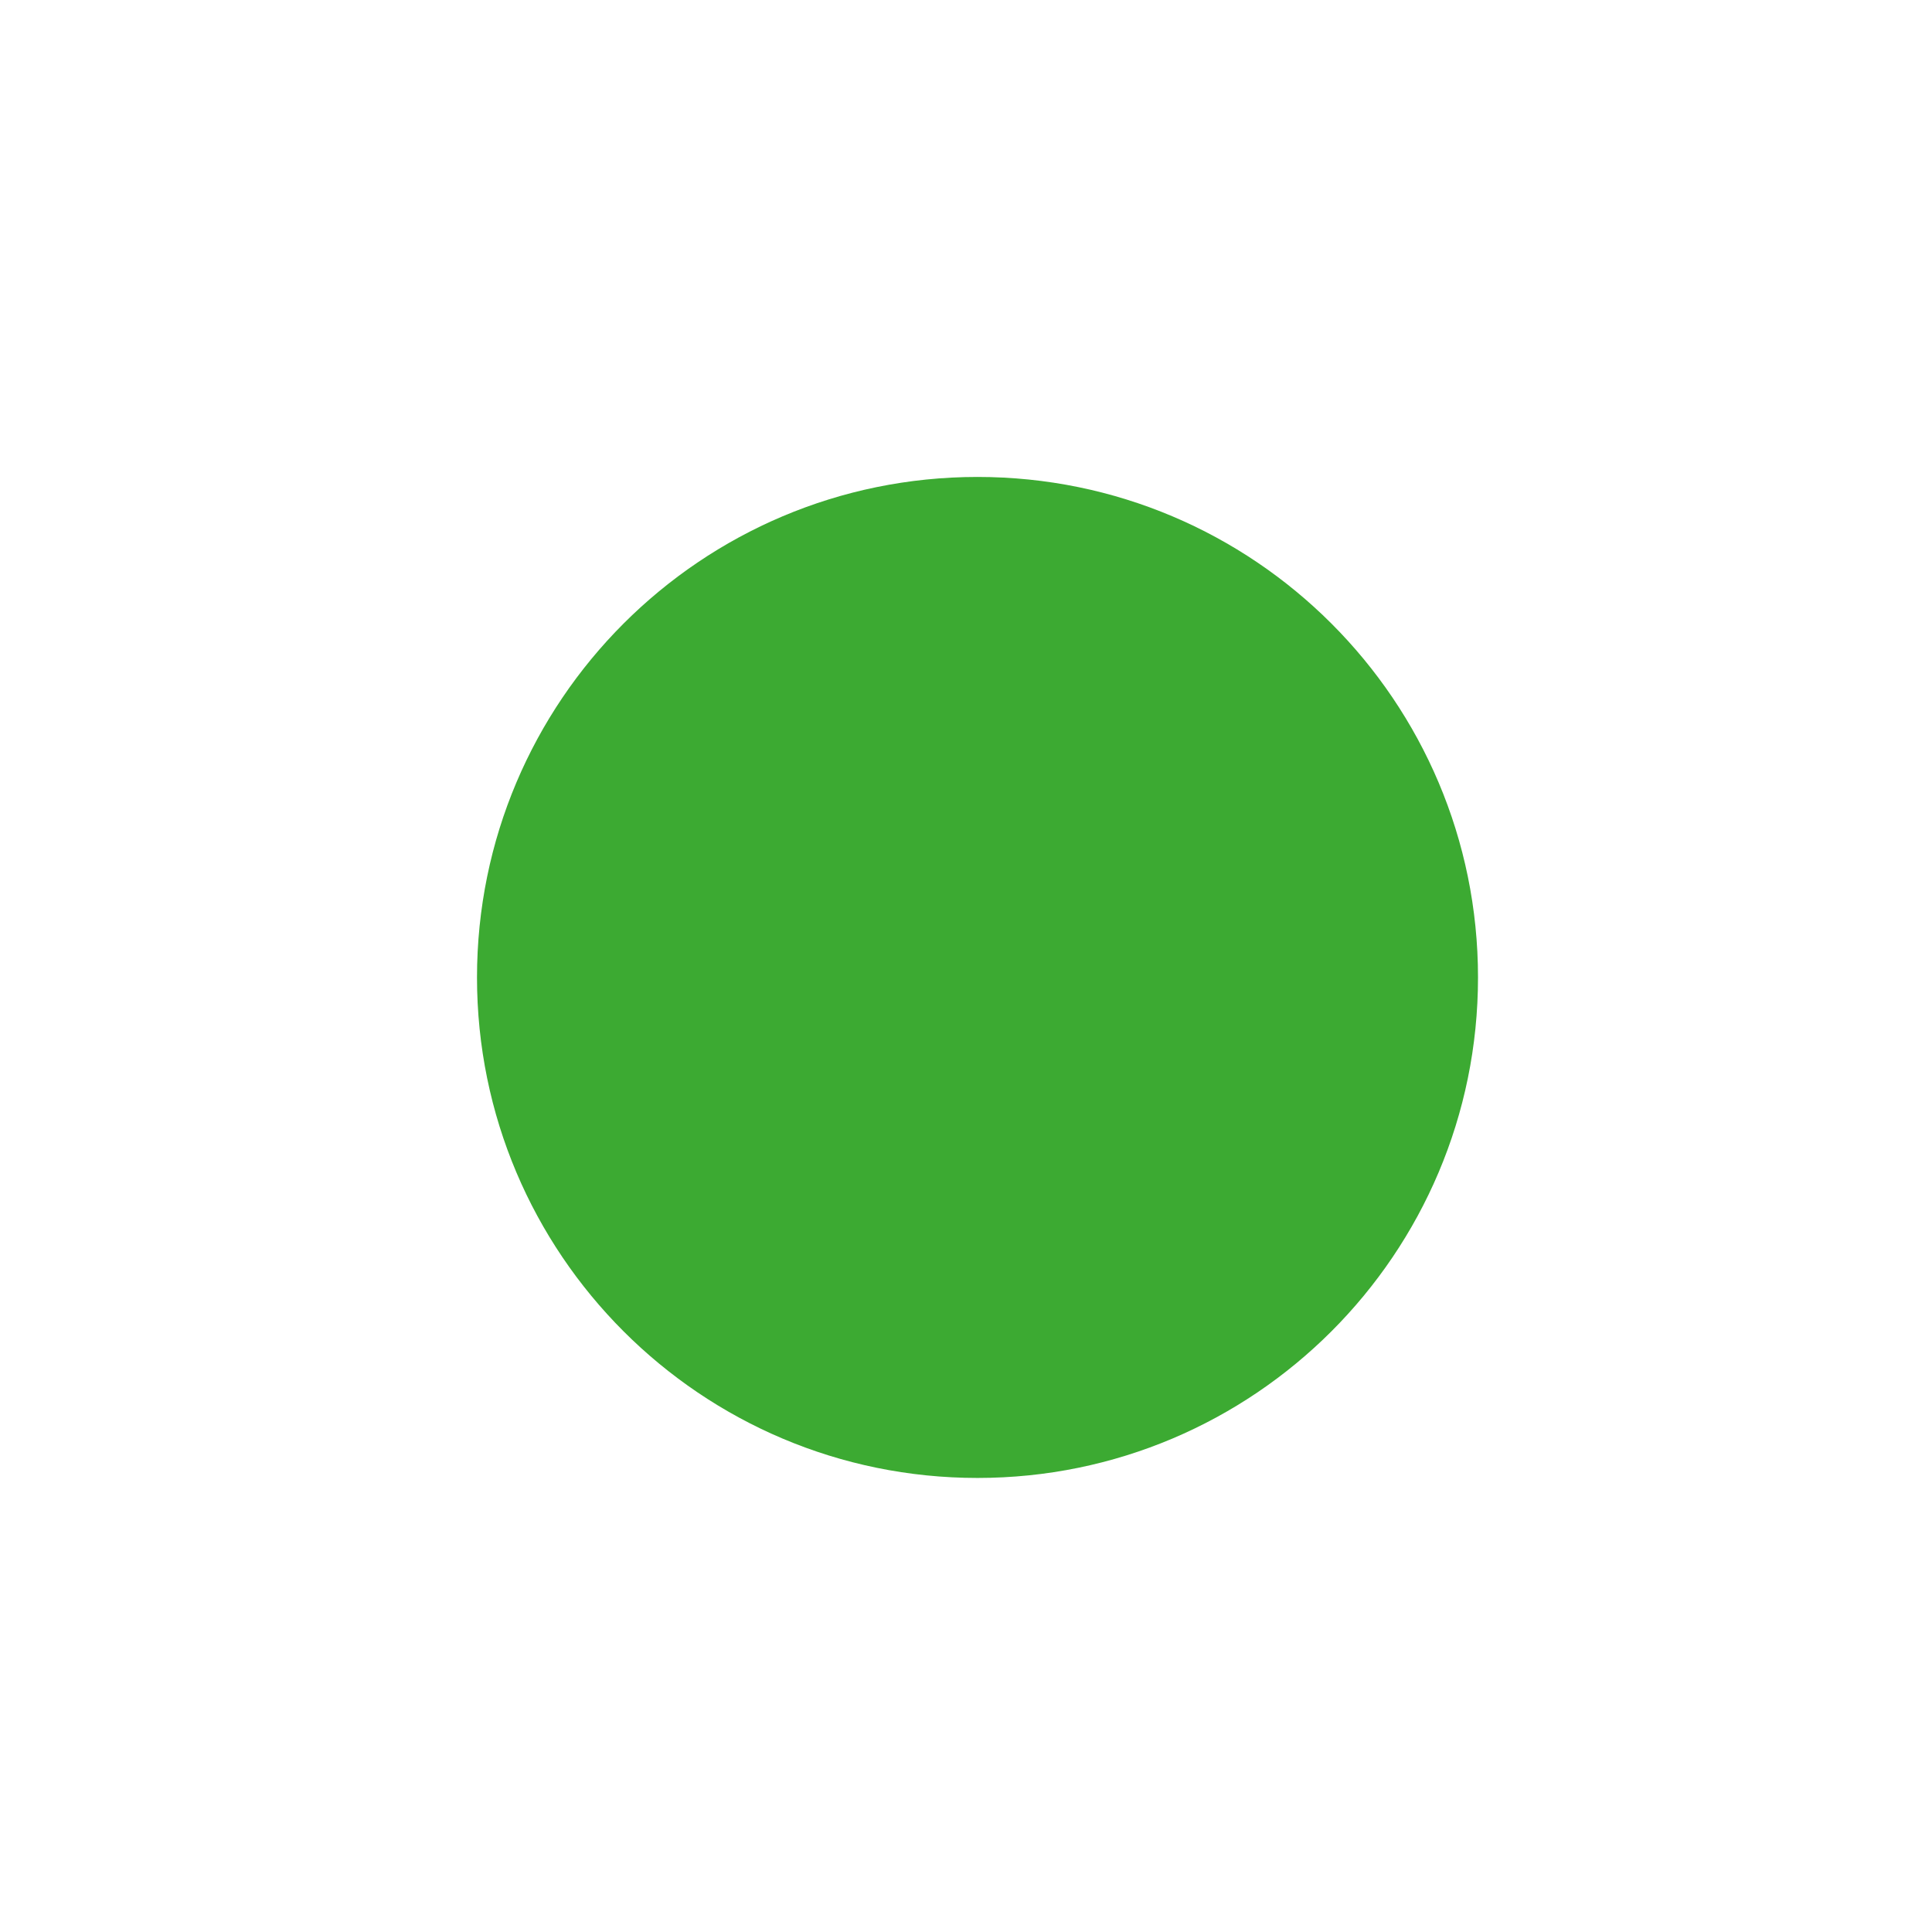
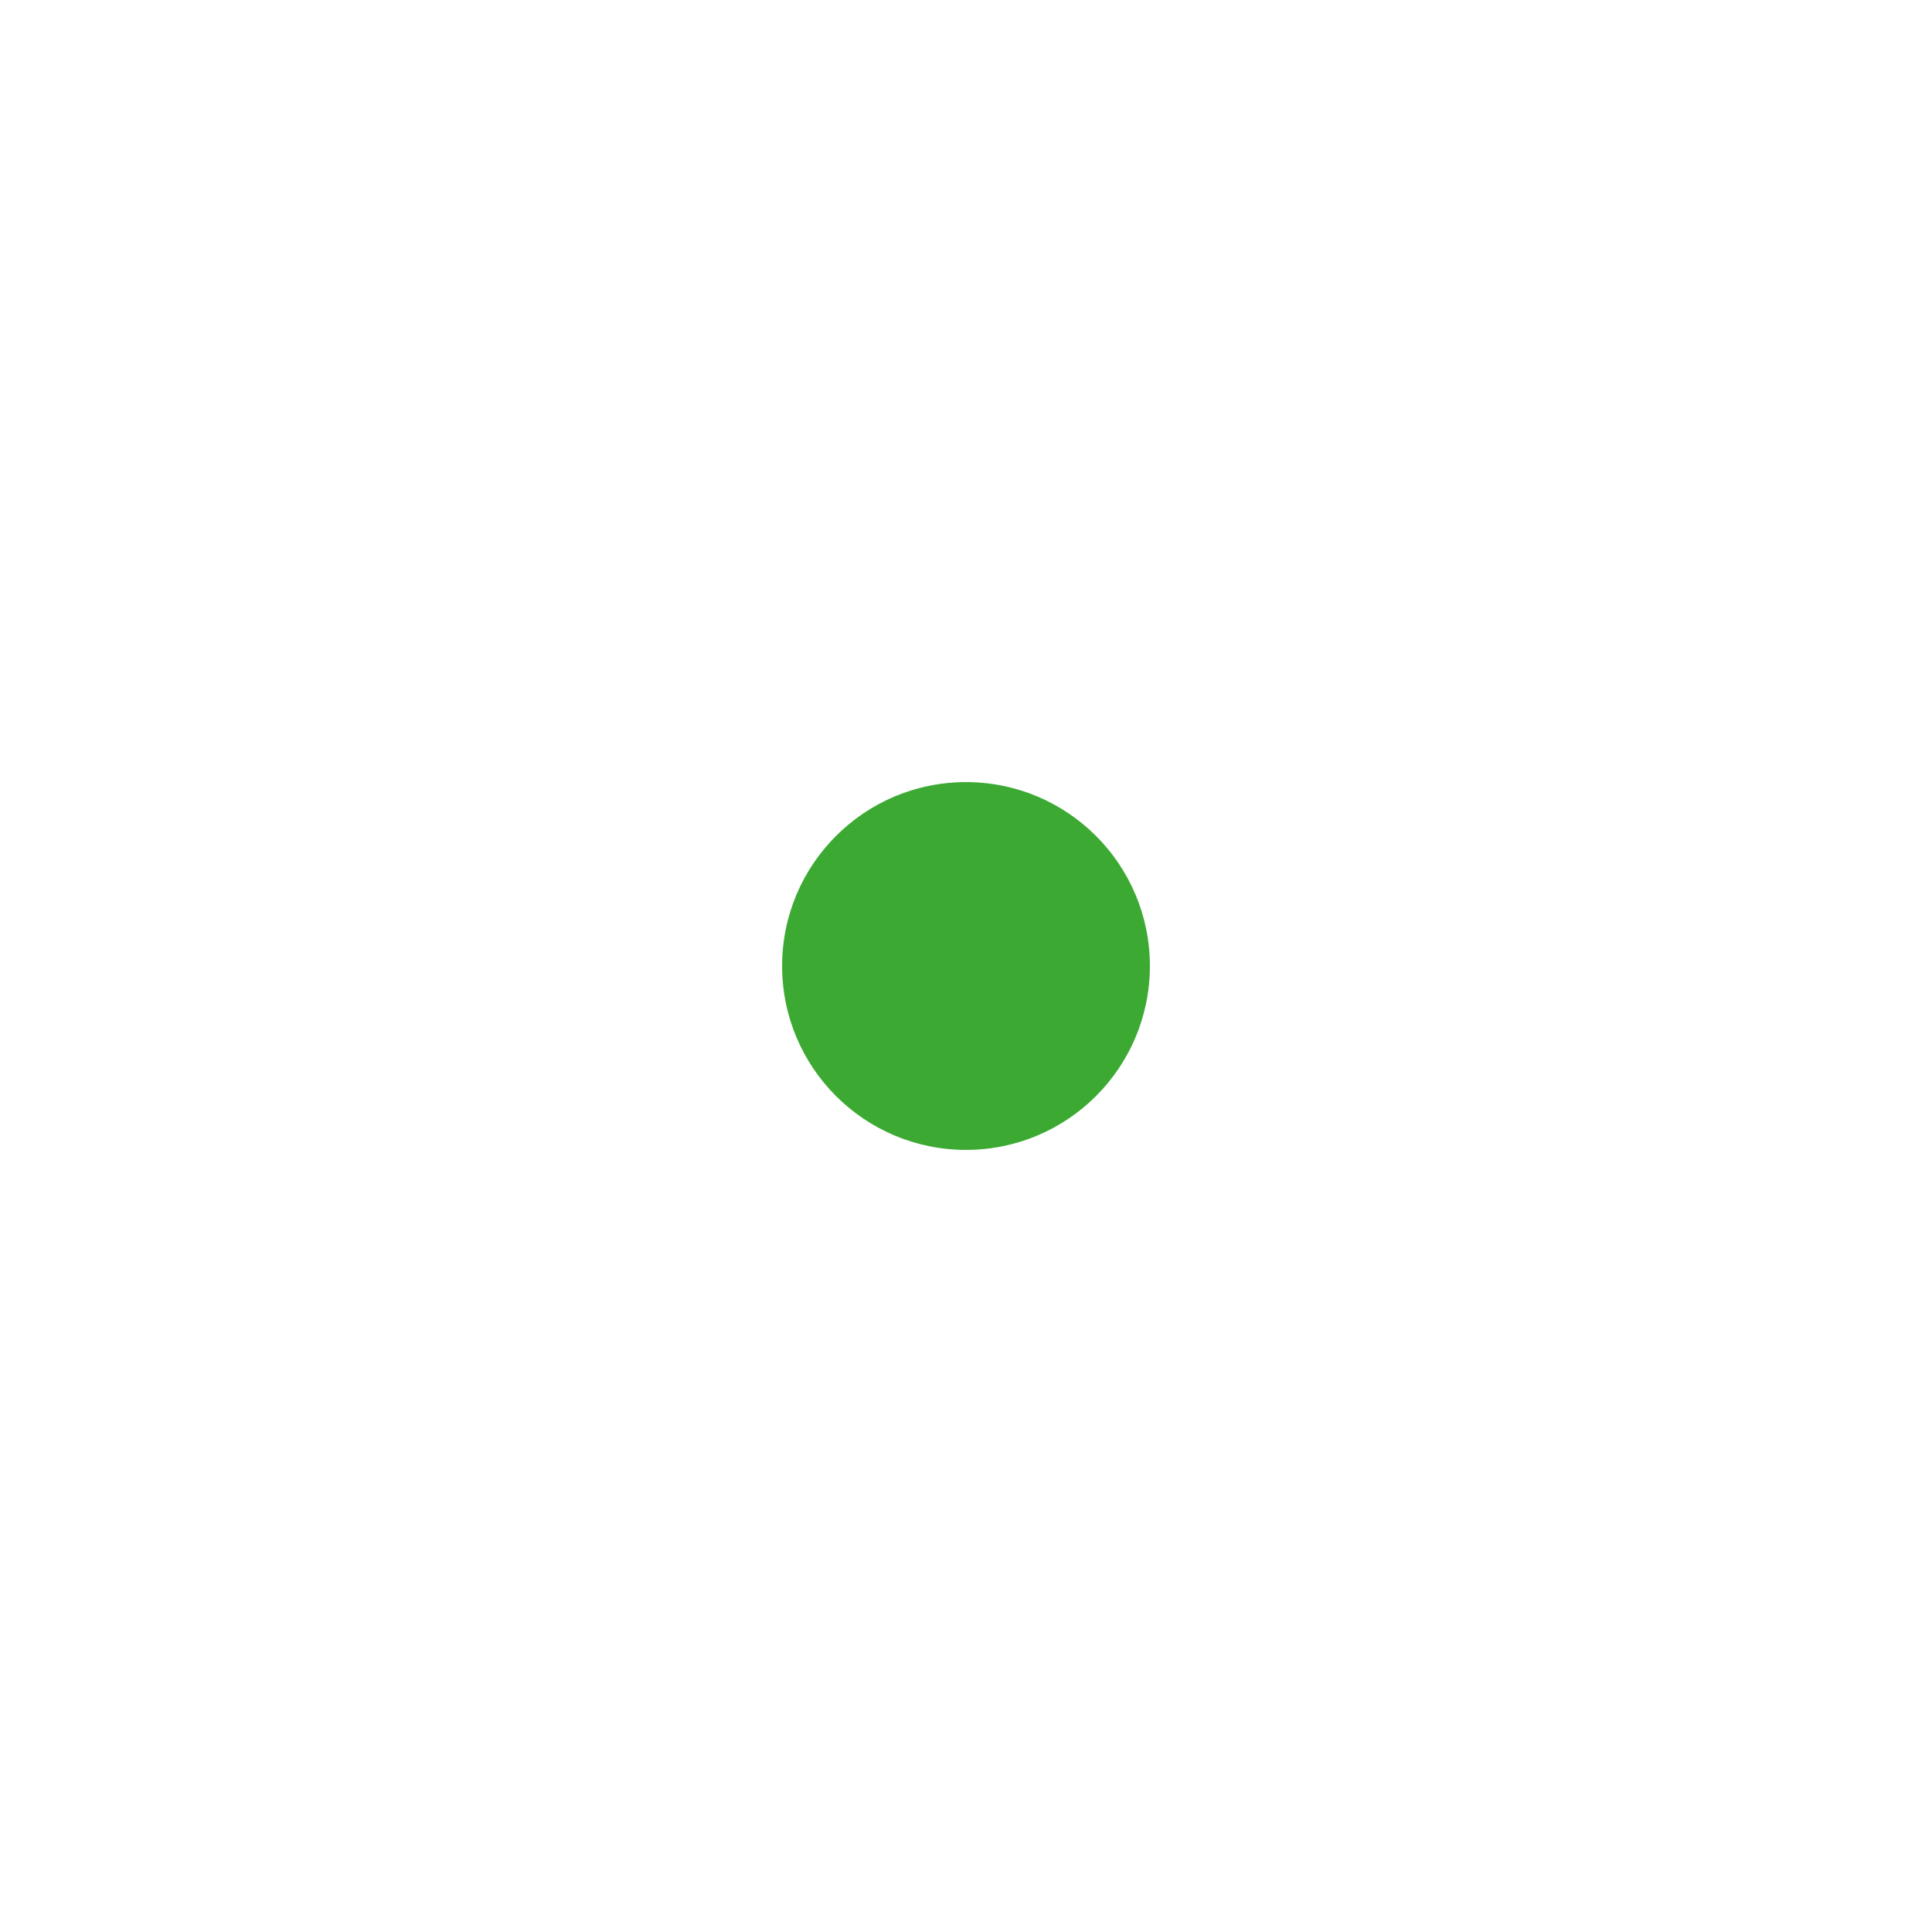
- <svg xmlns="http://www.w3.org/2000/svg" width="1000" height="1000" id="svg5540" version="1.1" viewBox="0 0 1000 1000">
-   <defs id="defs5542" />
-   <g id="layer1" transform="translate(0,984)">
-     <path style="opacity:1;fill:#3caa32;fill-opacity:1;stroke:none;stroke-width:2.819;stroke-miterlimit:4;stroke-dasharray:none;stroke-opacity:1" d="m 505.955,-737.134 a 259.059,259.059 0 0 0 -259.059,259.059 259.059,259.059 0 0 0 259.059,259.059 259.059,259.059 0 0 0 259.059,-259.059 259.059,259.059 0 0 0 -259.059,-259.059 z" id="path6706-0" />
+ <svg xmlns="http://www.w3.org/2000/svg" width="352.78mm" height="352.78mm" viewBox="0 0 1250.008 1250.008" id="svg13200" version="1.1">
+   <defs id="defs13202" />
+   <g id="layer1" transform="translate(0,197.6457)">
+     <path style="opacity:1;fill:#3caa32;fill-opacity:1;stroke:none;stroke-width:2.819;stroke-miterlimit:4;stroke-dasharray:none;stroke-opacity:1" d="m 625.004,308.374 a 118.984,118.984 0 0 0 -118.984,118.984 118.984,118.984 0 0 0 118.984,118.984 118.984,118.984 0 0 0 118.984,-118.984 118.984,118.984 0 0 0 -118.984,-118.984 z" id="path6706-0" />
  </g>
</svg>
